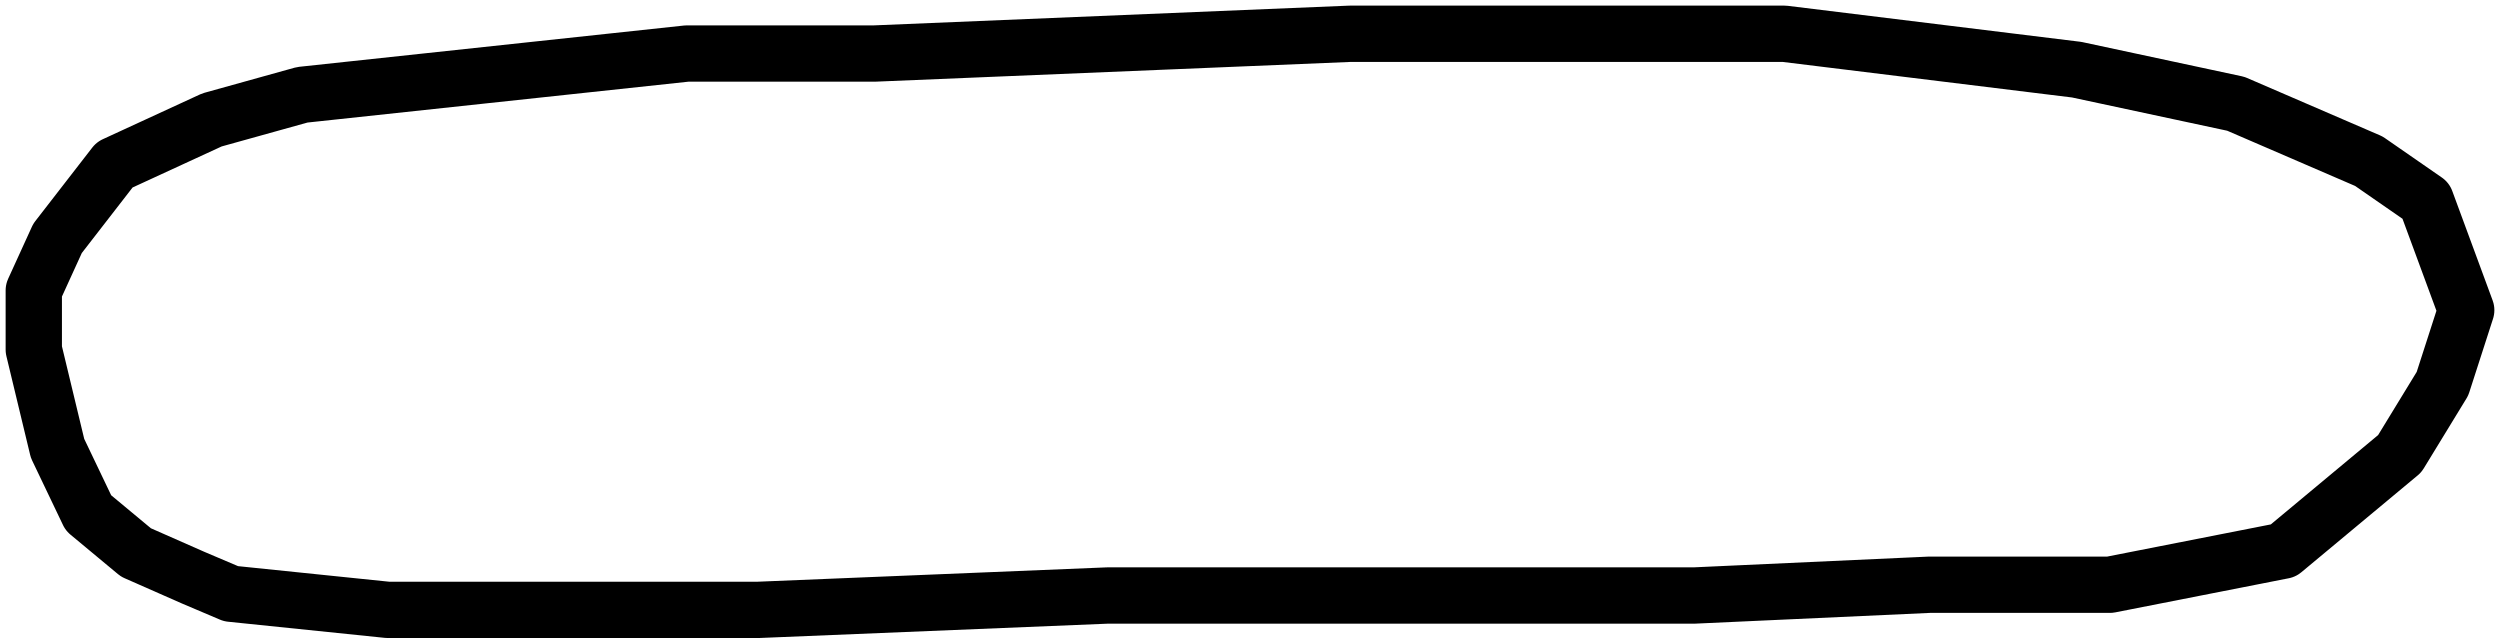
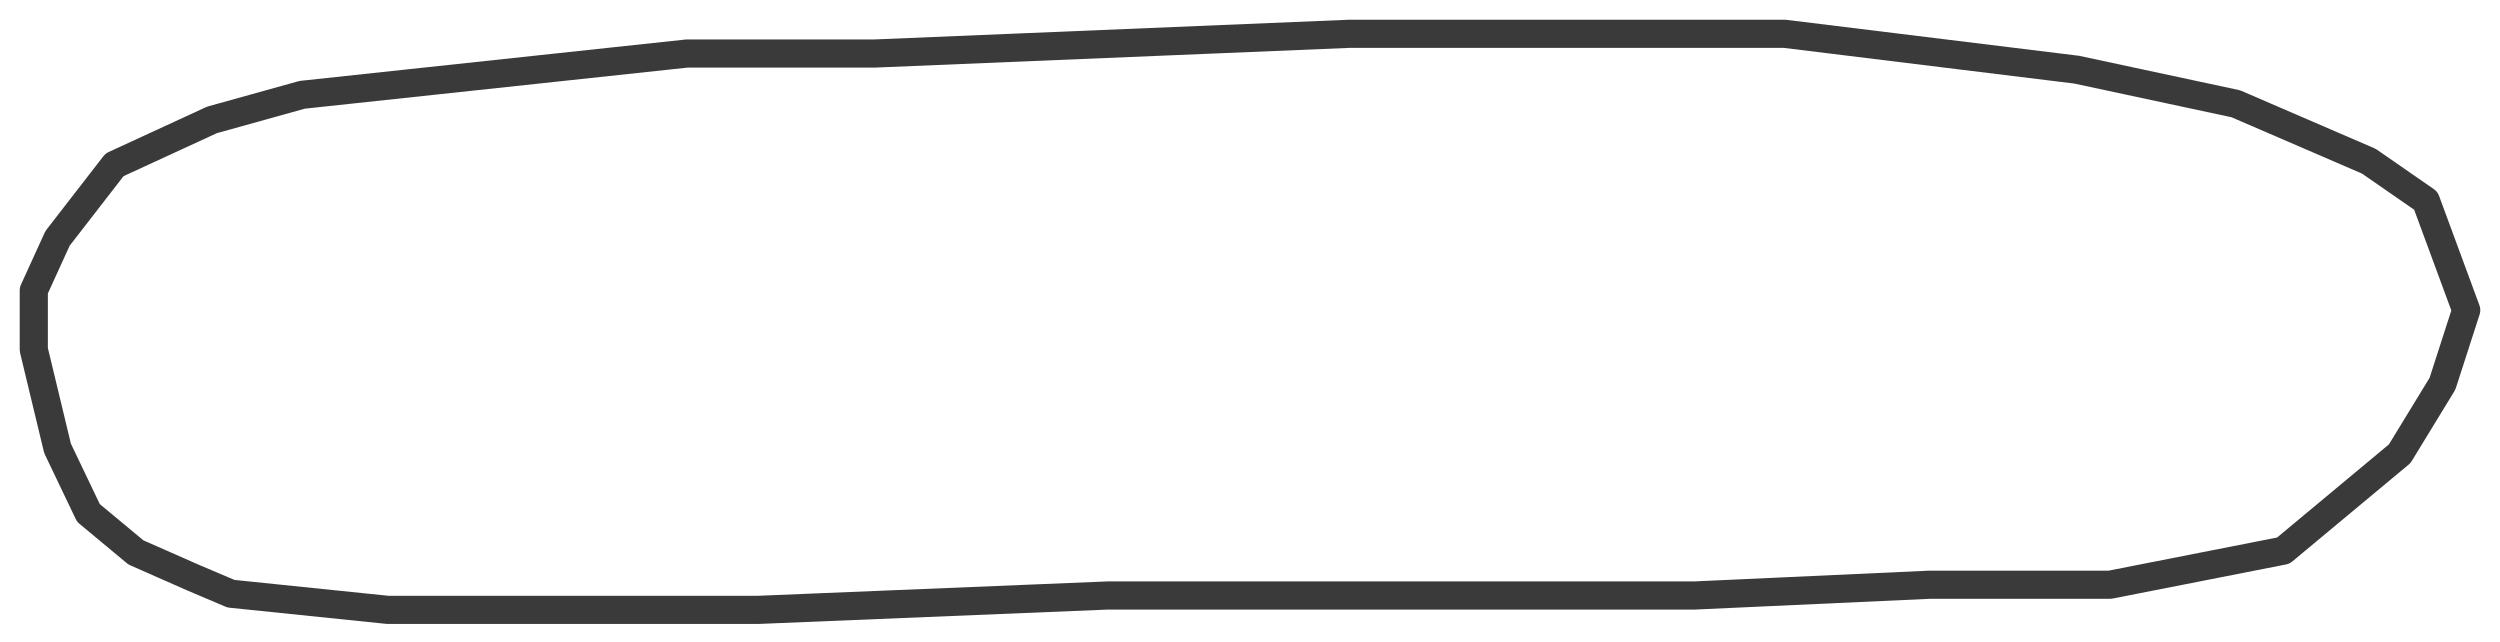
<svg xmlns="http://www.w3.org/2000/svg" width="222" height="57" viewBox="0 0 222 57" fill="none">
-   <path d="M10.172 14.634L18.82 10.649L26.836 8.418L61.008 4.753H77.672L119.859 3H158.461L184.406 6.187L198.539 9.215L210.352 14.315L215.414 17.821L219 27.542L216.891 34.076L213.094 40.291L202.758 48.897L187.359 51.925H171.328L150.445 52.881H98.344L67.336 54.156H34.43L20.508 52.722L17.133 51.288L12.07 49.056L7.852 45.55L5.109 39.813L3 31.048V25.789L5.109 21.168L10.172 14.634Z" stroke="black" stroke-width="5" stroke-linejoin="round" />
+   <path d="M10.172 14.634L18.82 10.649L26.836 8.418L61.008 4.753H77.672L119.859 3H158.461L184.406 6.187L198.539 9.215L210.352 14.315L215.414 17.821L219 27.542L216.891 34.076L213.094 40.291L202.758 48.897L187.359 51.925H171.328L150.445 52.881H98.344L67.336 54.156H34.43L20.508 52.722L17.133 51.288L12.07 49.056L7.852 45.55L5.109 39.813L3 31.048V25.789L5.109 21.168L10.172 14.634Z" stroke="#3a3a3a" stroke-width="2.5" stroke-linejoin="round" />
</svg>
